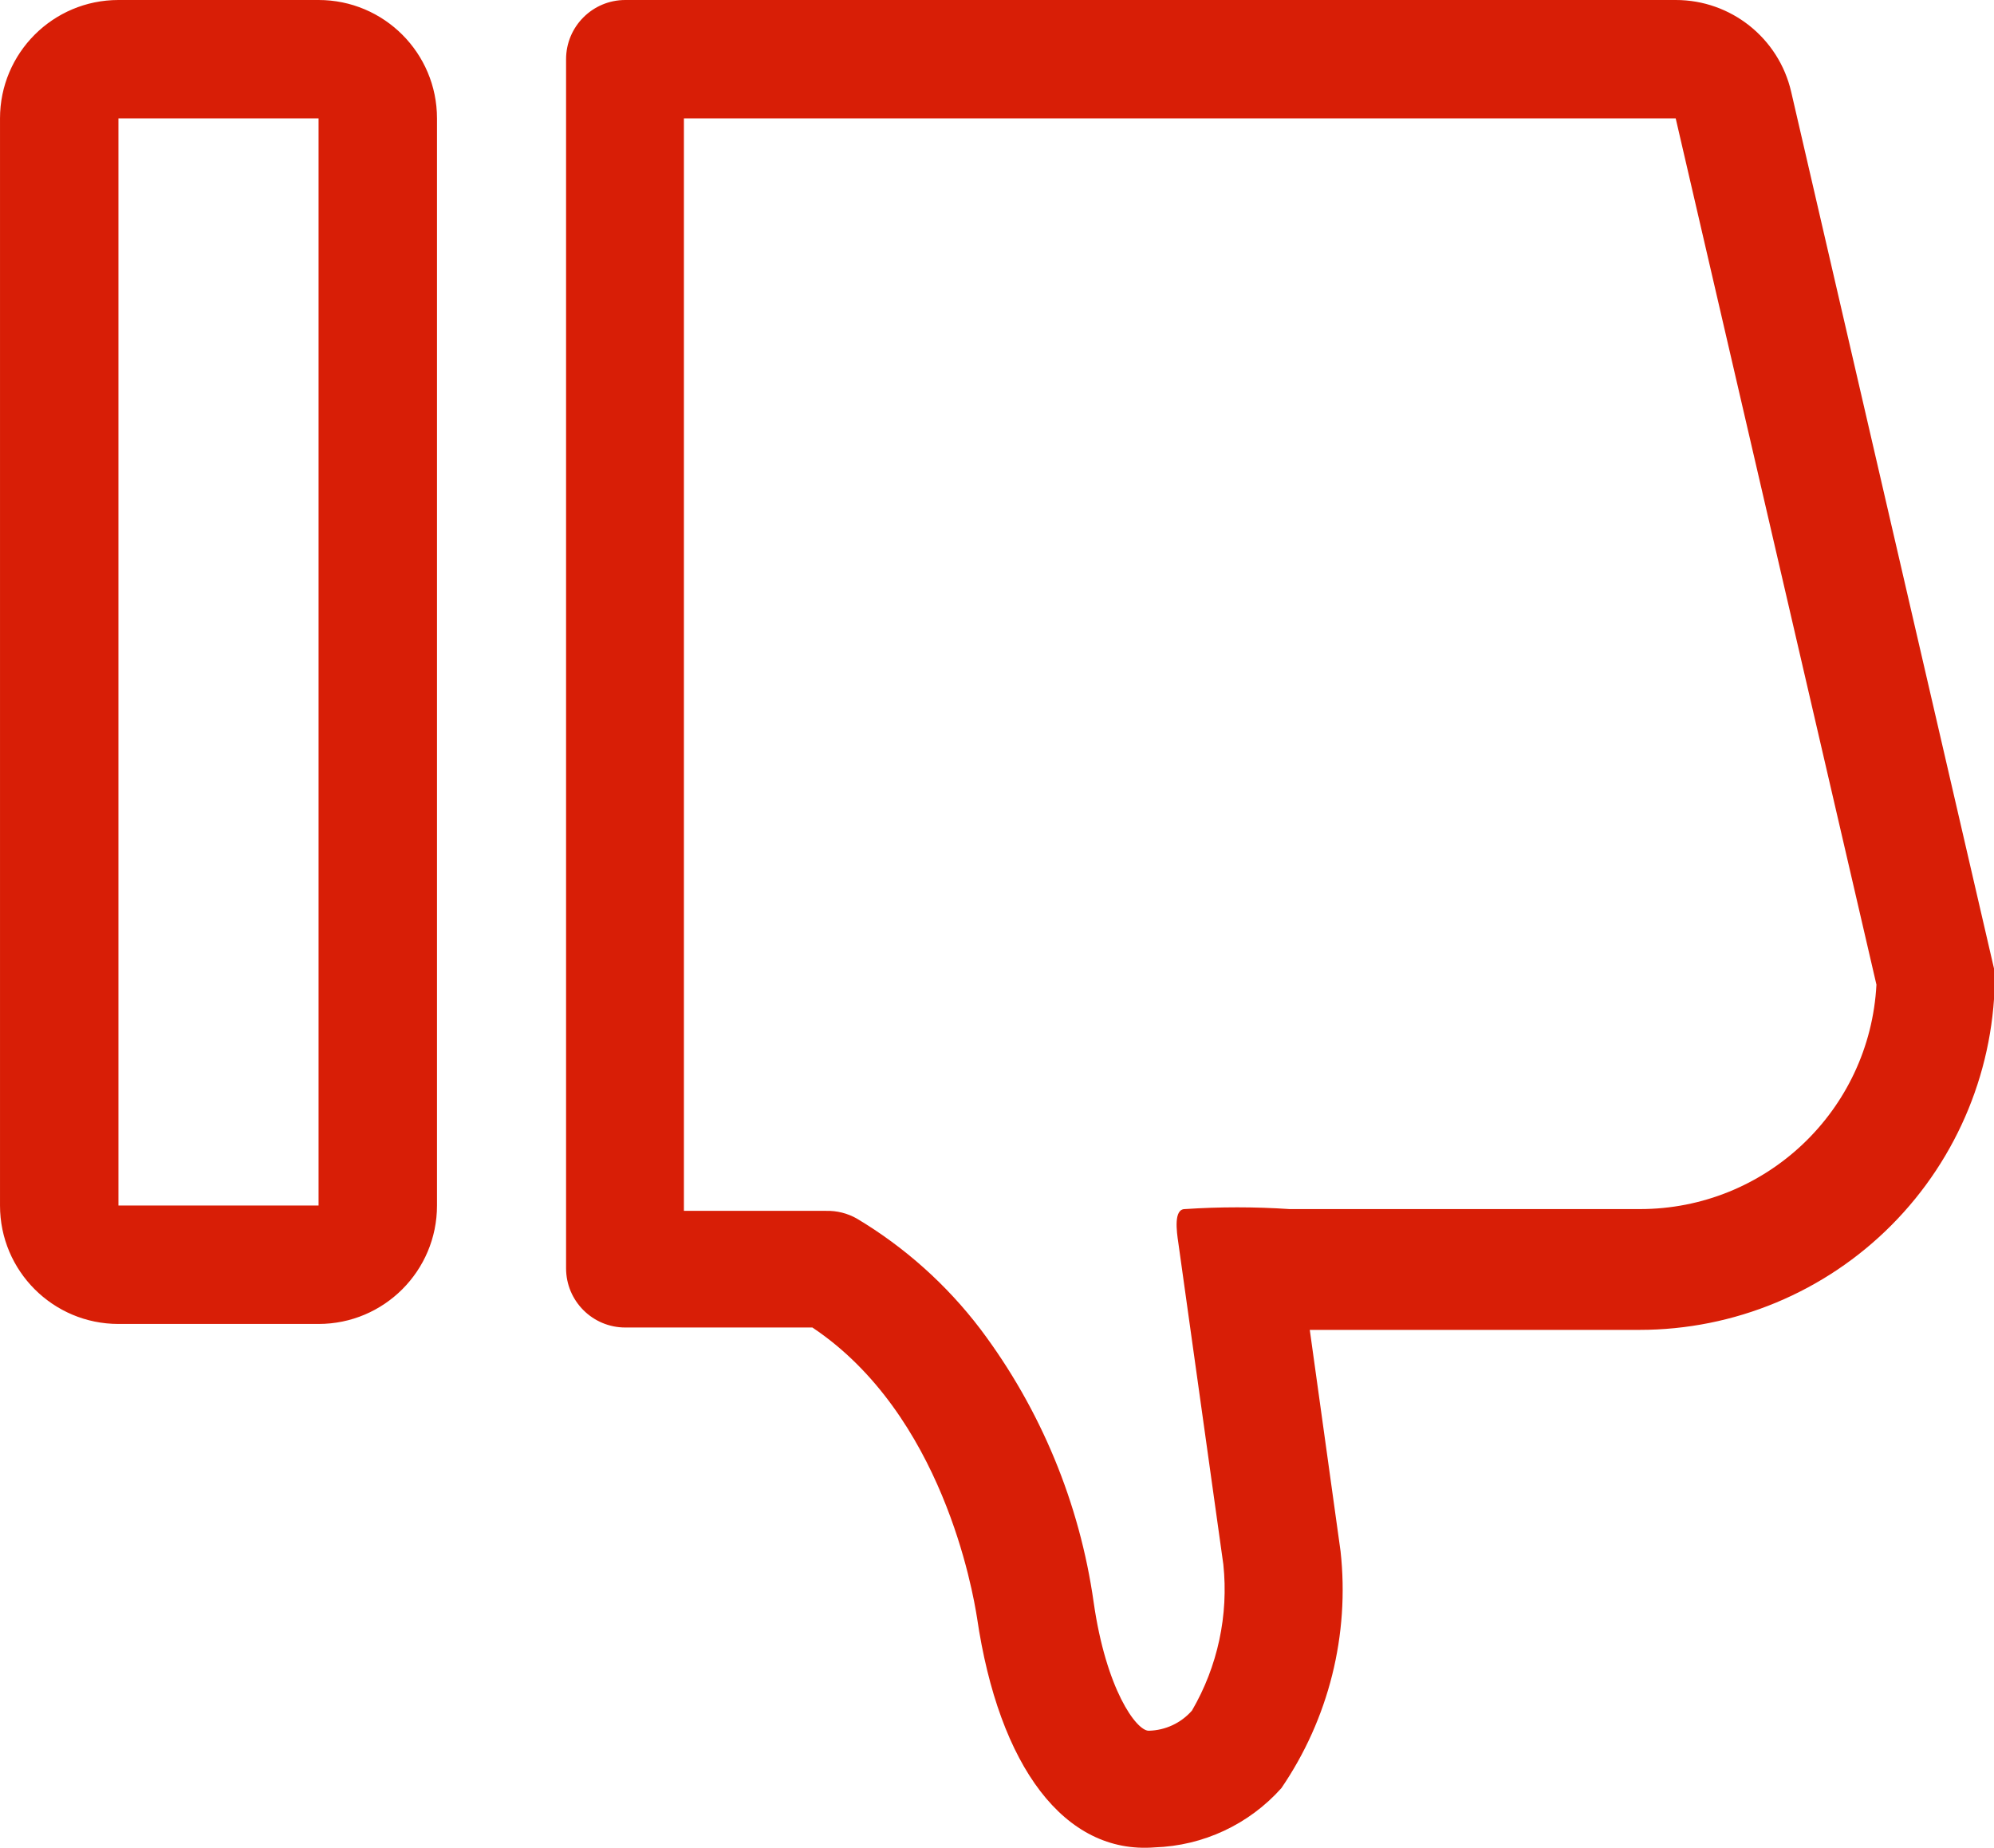
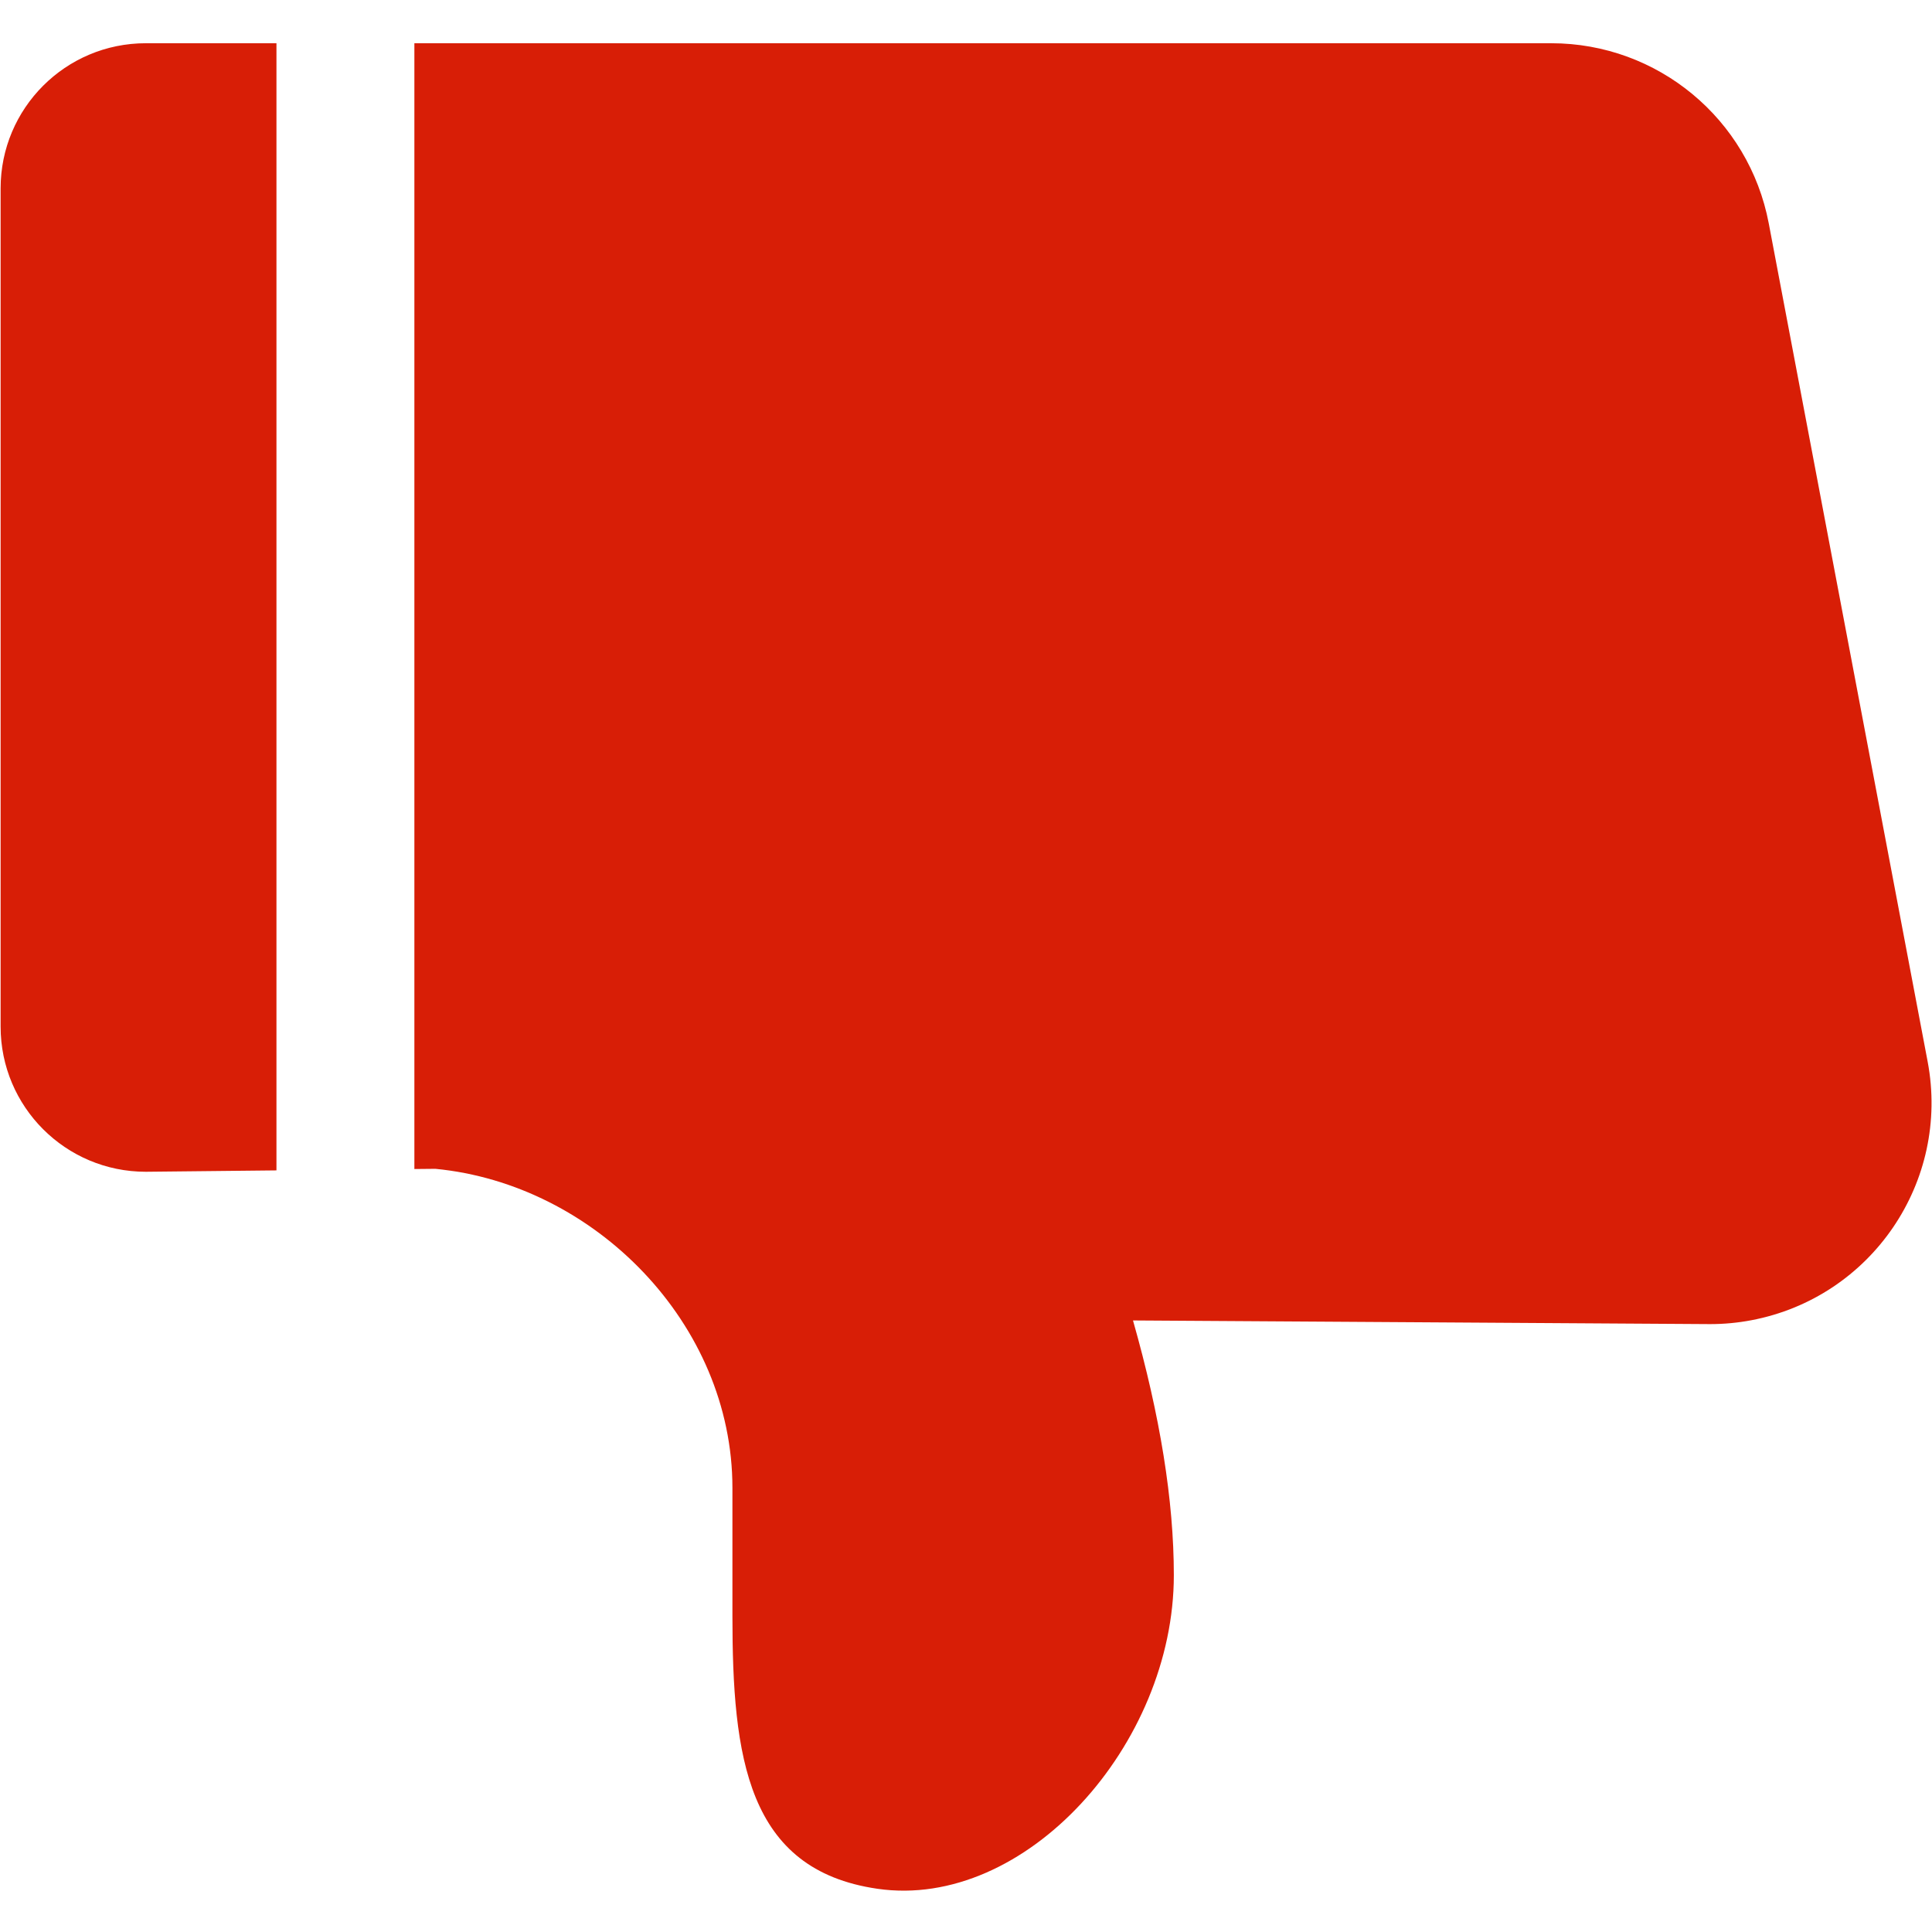
- <svg xmlns="http://www.w3.org/2000/svg" t="1684809403817" class="icon" viewBox="0 0 1105 1024" version="1.1" p-id="1781" width="38.848" height="36">
-   <path d="M1105.483 538.796L992.605 50.861A65.627 65.627 0 0 0 928.619 0H346.509a32.813 32.813 0 0 0-32.813 32.813v670.049a32.813 32.813 0 0 0 32.813 32.813h103.69c72.189 48.236 88.924 146.348 91.221 160.786 12.141 82.69 48.564 131.254 98.44 127.316a98.44 98.44 0 0 0 70.221-32.813 194.911 194.911 0 0 0 32.813-131.254l-17.063-122.722h182.771a196.88 196.88 0 0 0 196.88-198.193z m-65.627 6.891a131.254 131.254 0 0 1-131.254 124.363h-193.927a436.418 436.418 0 0 0-58.08 0c-6.235 0-4.594 12.141-3.609 18.704l6.563 46.923 18.375 131.254a133.222 133.222 0 0 1-17.391 81.049 32.813 32.813 0 0 1-23.954 11.157c-6.891 0-23.626-22.969-30.516-71.205a328.134 328.134 0 0 0-62.674-151.27 241.835 241.835 0 0 0-68.58-61.361 32.813 32.813 0 0 0-17.063-4.266h-78.752V65.627H928.619zM242.163 668.08V65.627a65.627 65.627 0 0 0-65.627-65.627H65.627a65.627 65.627 0 0 0-65.627 65.627v602.454a65.627 65.627 0 0 0 65.627 65.627h110.909a65.627 65.627 0 0 0 65.627-65.627z m-65.627 0H65.627V65.627h110.909z" fill="#d81e06" p-id="1782" />
+ <svg xmlns="http://www.w3.org/2000/svg" t="1684820068193" class="icon" viewBox="0 0 1024 1024" version="1.1" p-id="3222" width="36" height="36">
+   <path d="M0.324 544.126V99.857c0-42.502 34.439-76.943 76.95-76.943h69.252v597.417l-69.252 0.728C34.78 621.06 0.324 586.621 0.324 544.126zM906.402 701.805c-101.961-0.643-203.927-1.295-305.89-1.936 14.372 50.558 21.644 95.466 21.644 135.015 0 89.738-78.616 177.607-157.128 166.203-69.225-10.057-76.829-69.886-76.829-144.859v-67.69c0-86.872-72.917-160.898-157.451-169.04l-11.119 0.107V22.915h602.566c56.363 0 104.777 40.091 115.278 95.473 28.069 148.097 56.146 296.182 84.217 444.27 12.046 63.673-29.797 125.053-93.468 137.099a116.62 116.62 0 0 1-21.819 2.048z" fill="#d81e06" p-id="3223" />
</svg>
